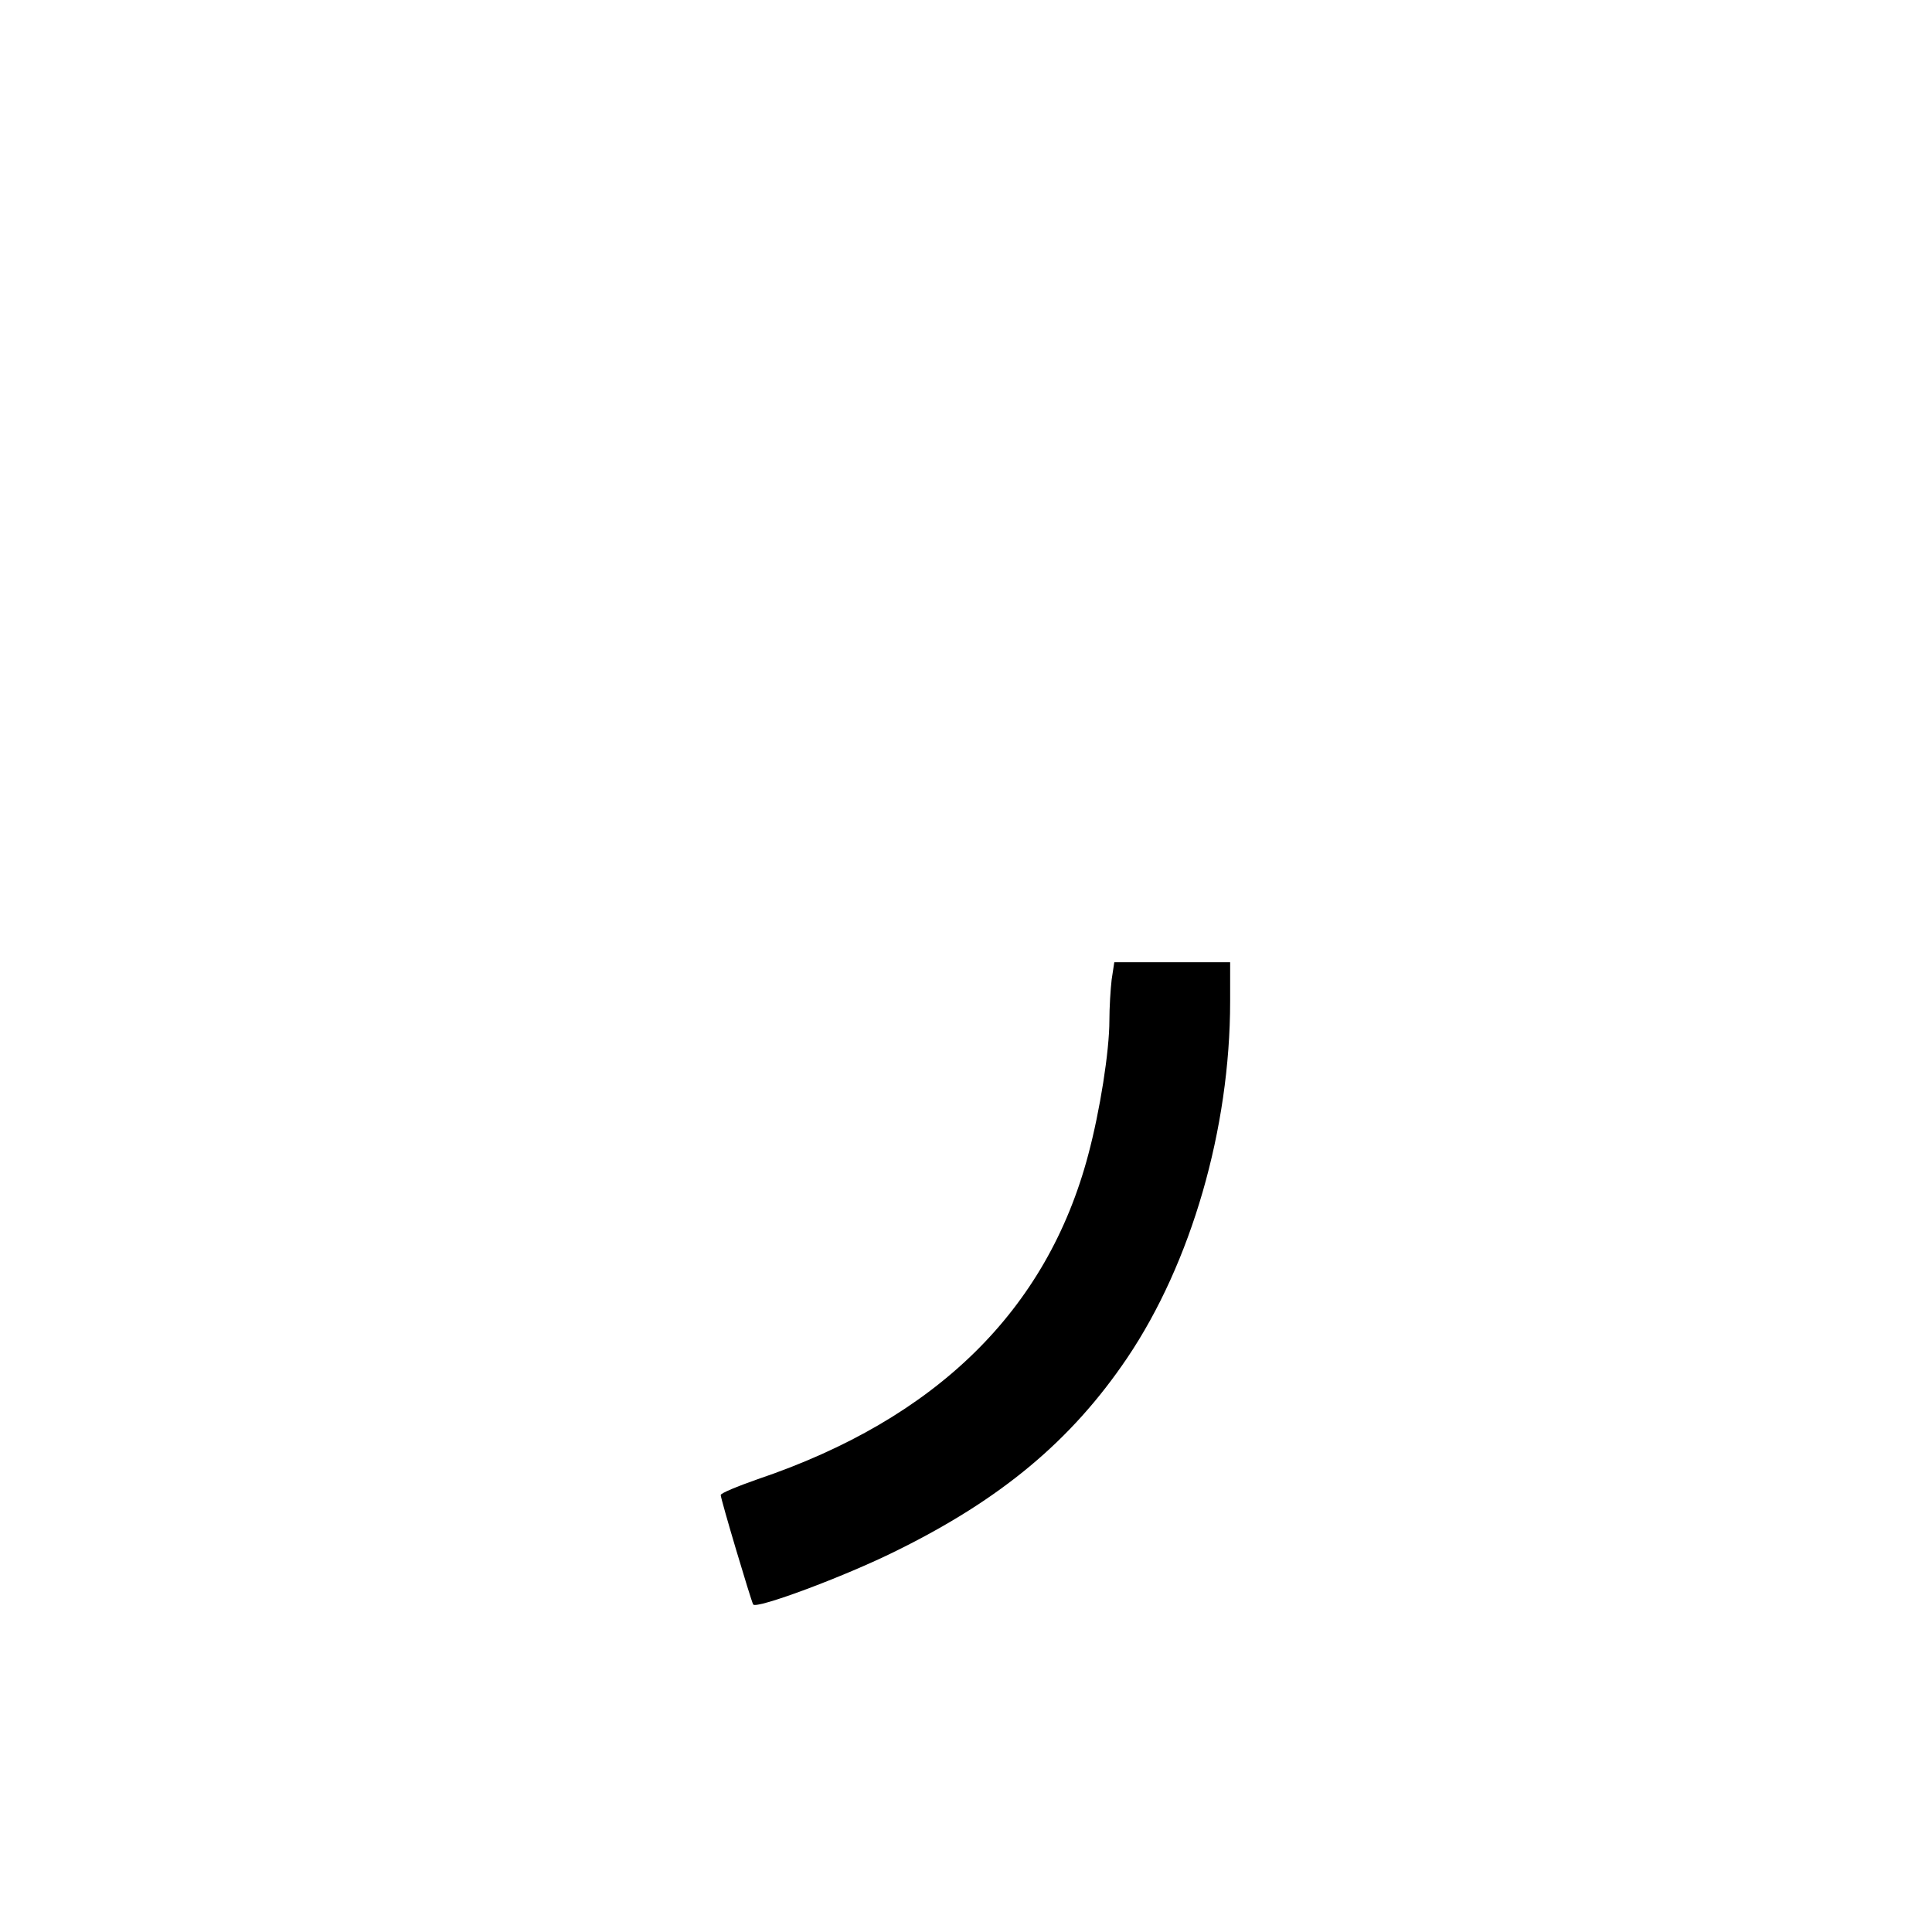
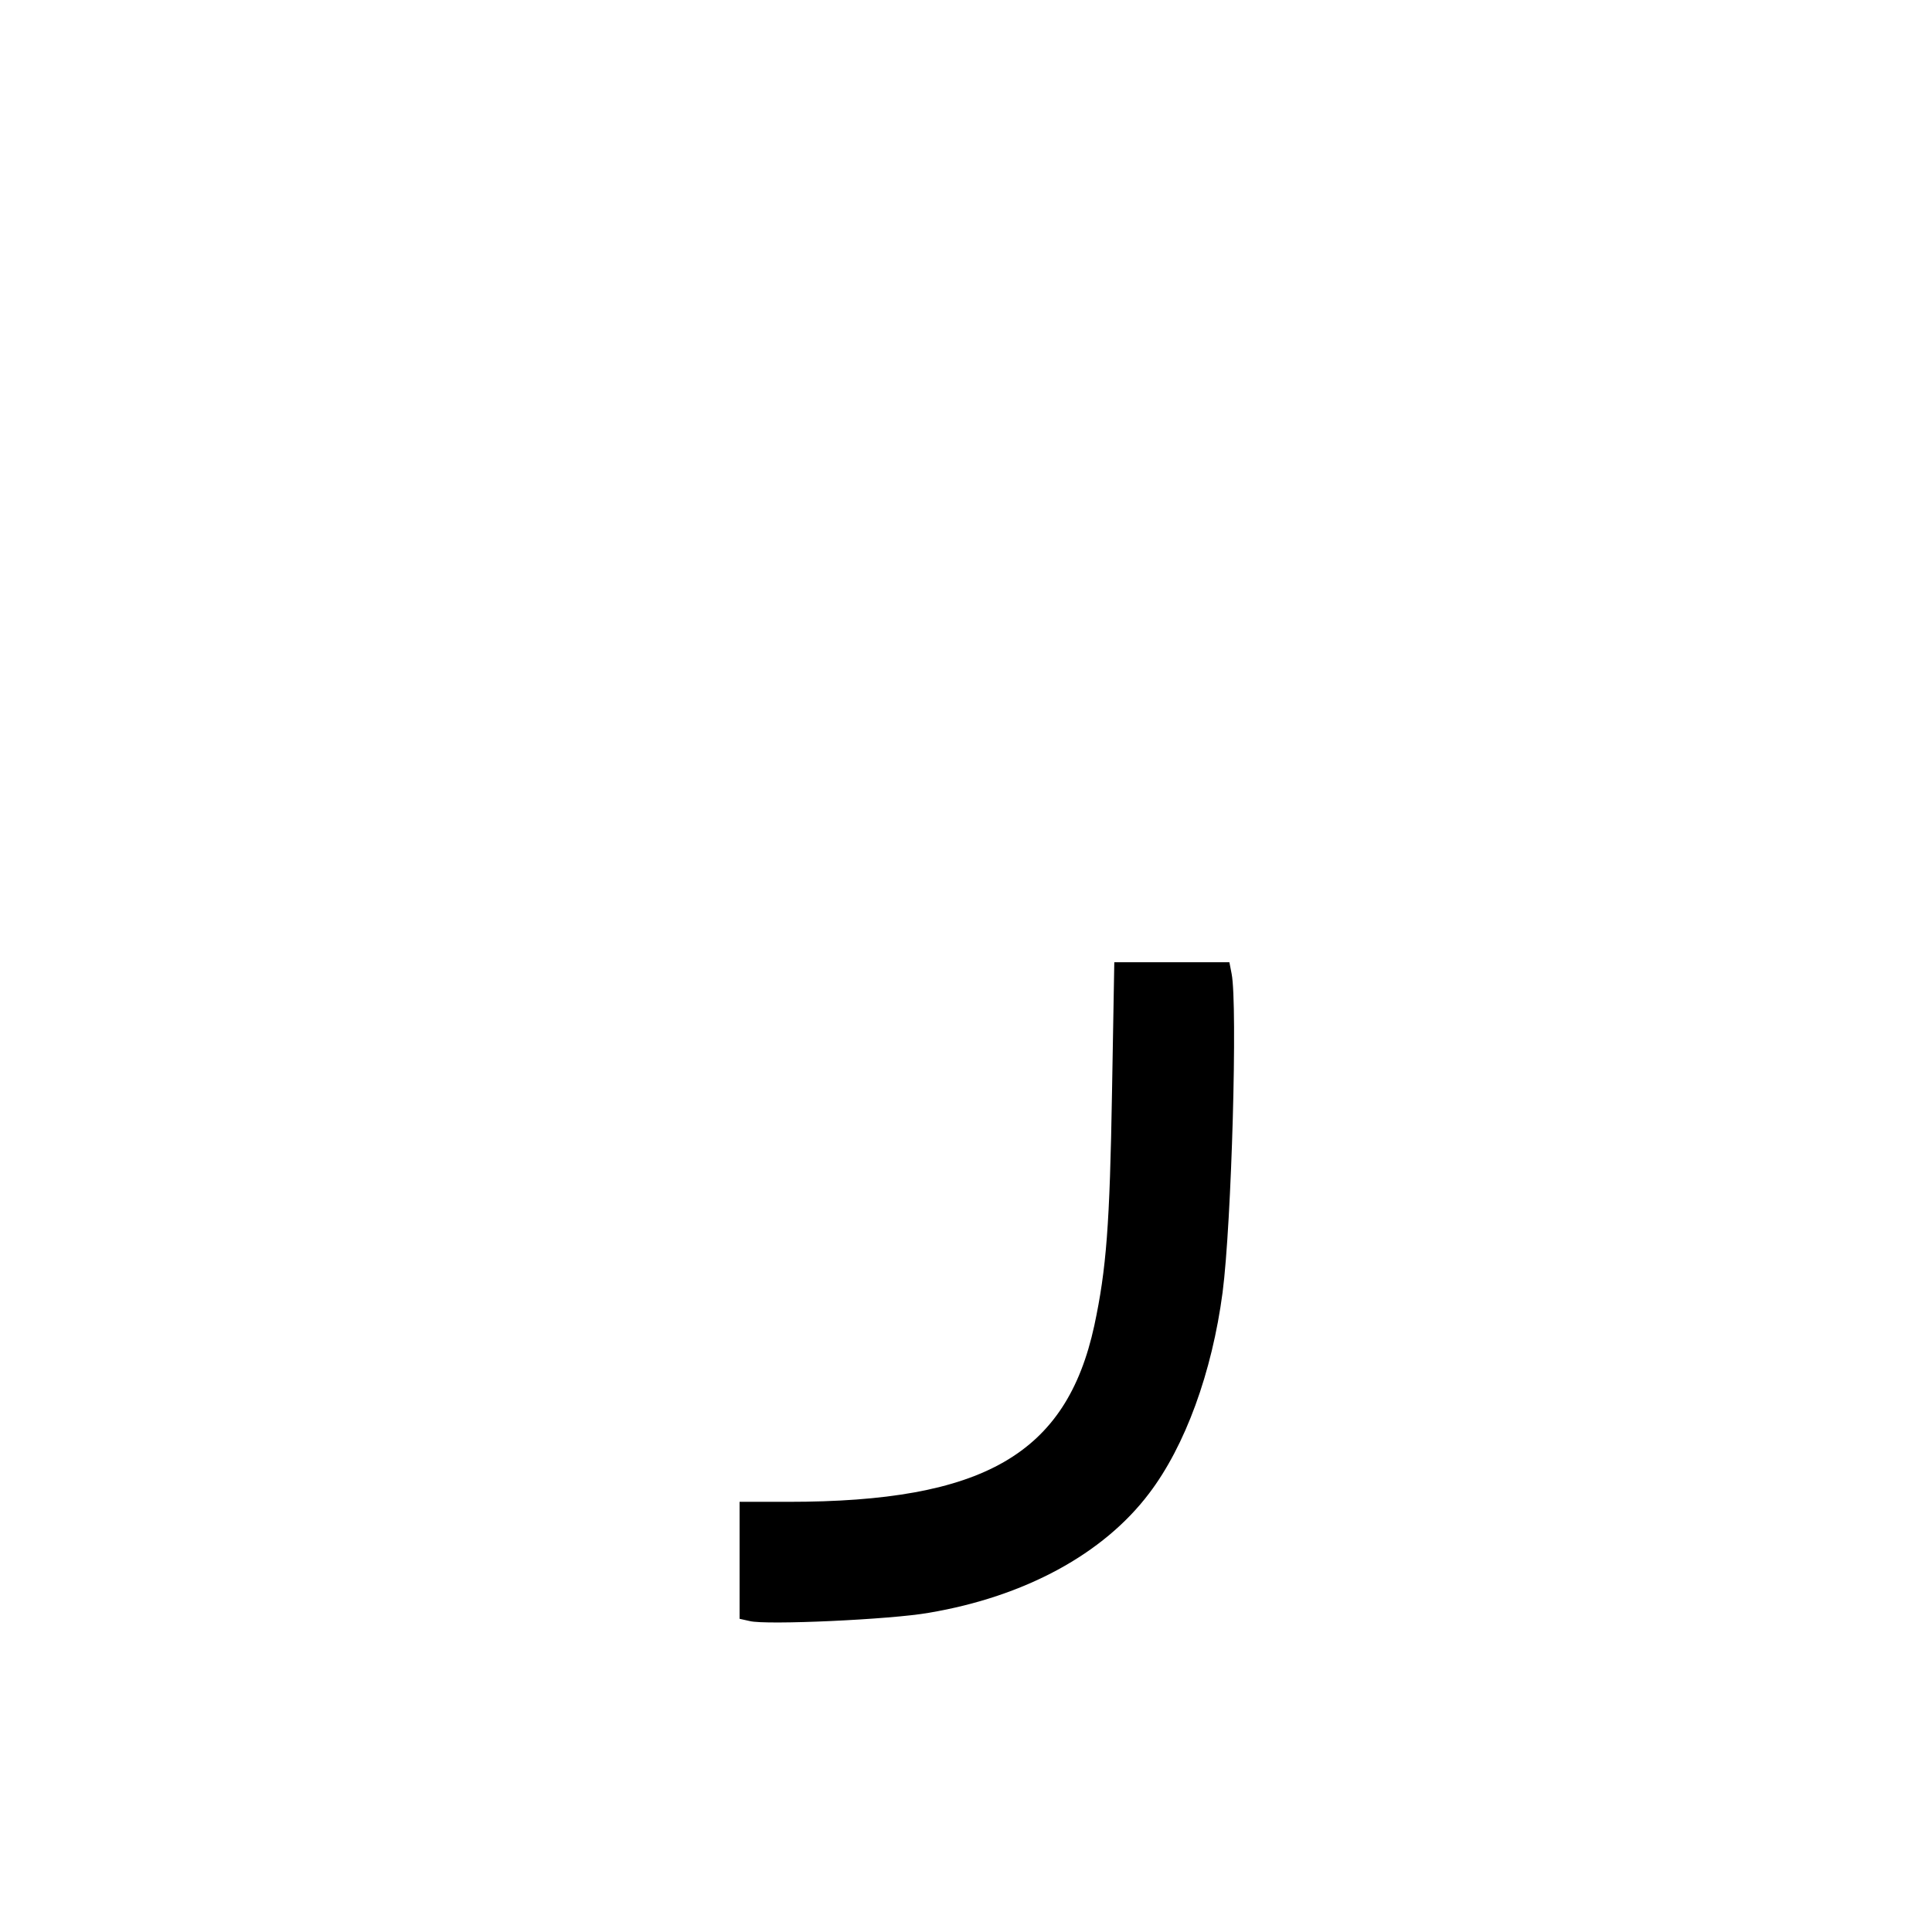
<svg xmlns="http://www.w3.org/2000/svg" version="1.0" width="384pt" height="384pt" viewBox="0 0 384 384" preserveAspectRatio="xMidYMid meet">
  <g transform="translate(0,384)scale(.075,.075)">
-     <path id="path1" d="M 2946 -2524 c -3 26 -6 74 -6 108 0 82 -25 240 -56 356 -109 412 -403 700 -876 860 -54 19 -98 37 -98 42 0 11 80 279 86 290 8 13 240 -73 379 -142 278 -137 464 -292 612 -511 170 -252 273 -608 273 -945 l 0 -104 -154 0 -153 0 -7 46 z " />
+     <path id="path1" d="M 2947 -2228 c -6 355 -15 471 -47 621 -74 341 -294 467 -811 467 l -129 0 0 155 0 155 27 6 c 42 11 374 -4 475 -22 254 -43 462 -156 583 -316 96 -126 167 -321 195 -533 24 -185 40 -761 24 -844 l -6 -31 -153 0 -152 0 -6 342 z " />
  </g>
</svg>
